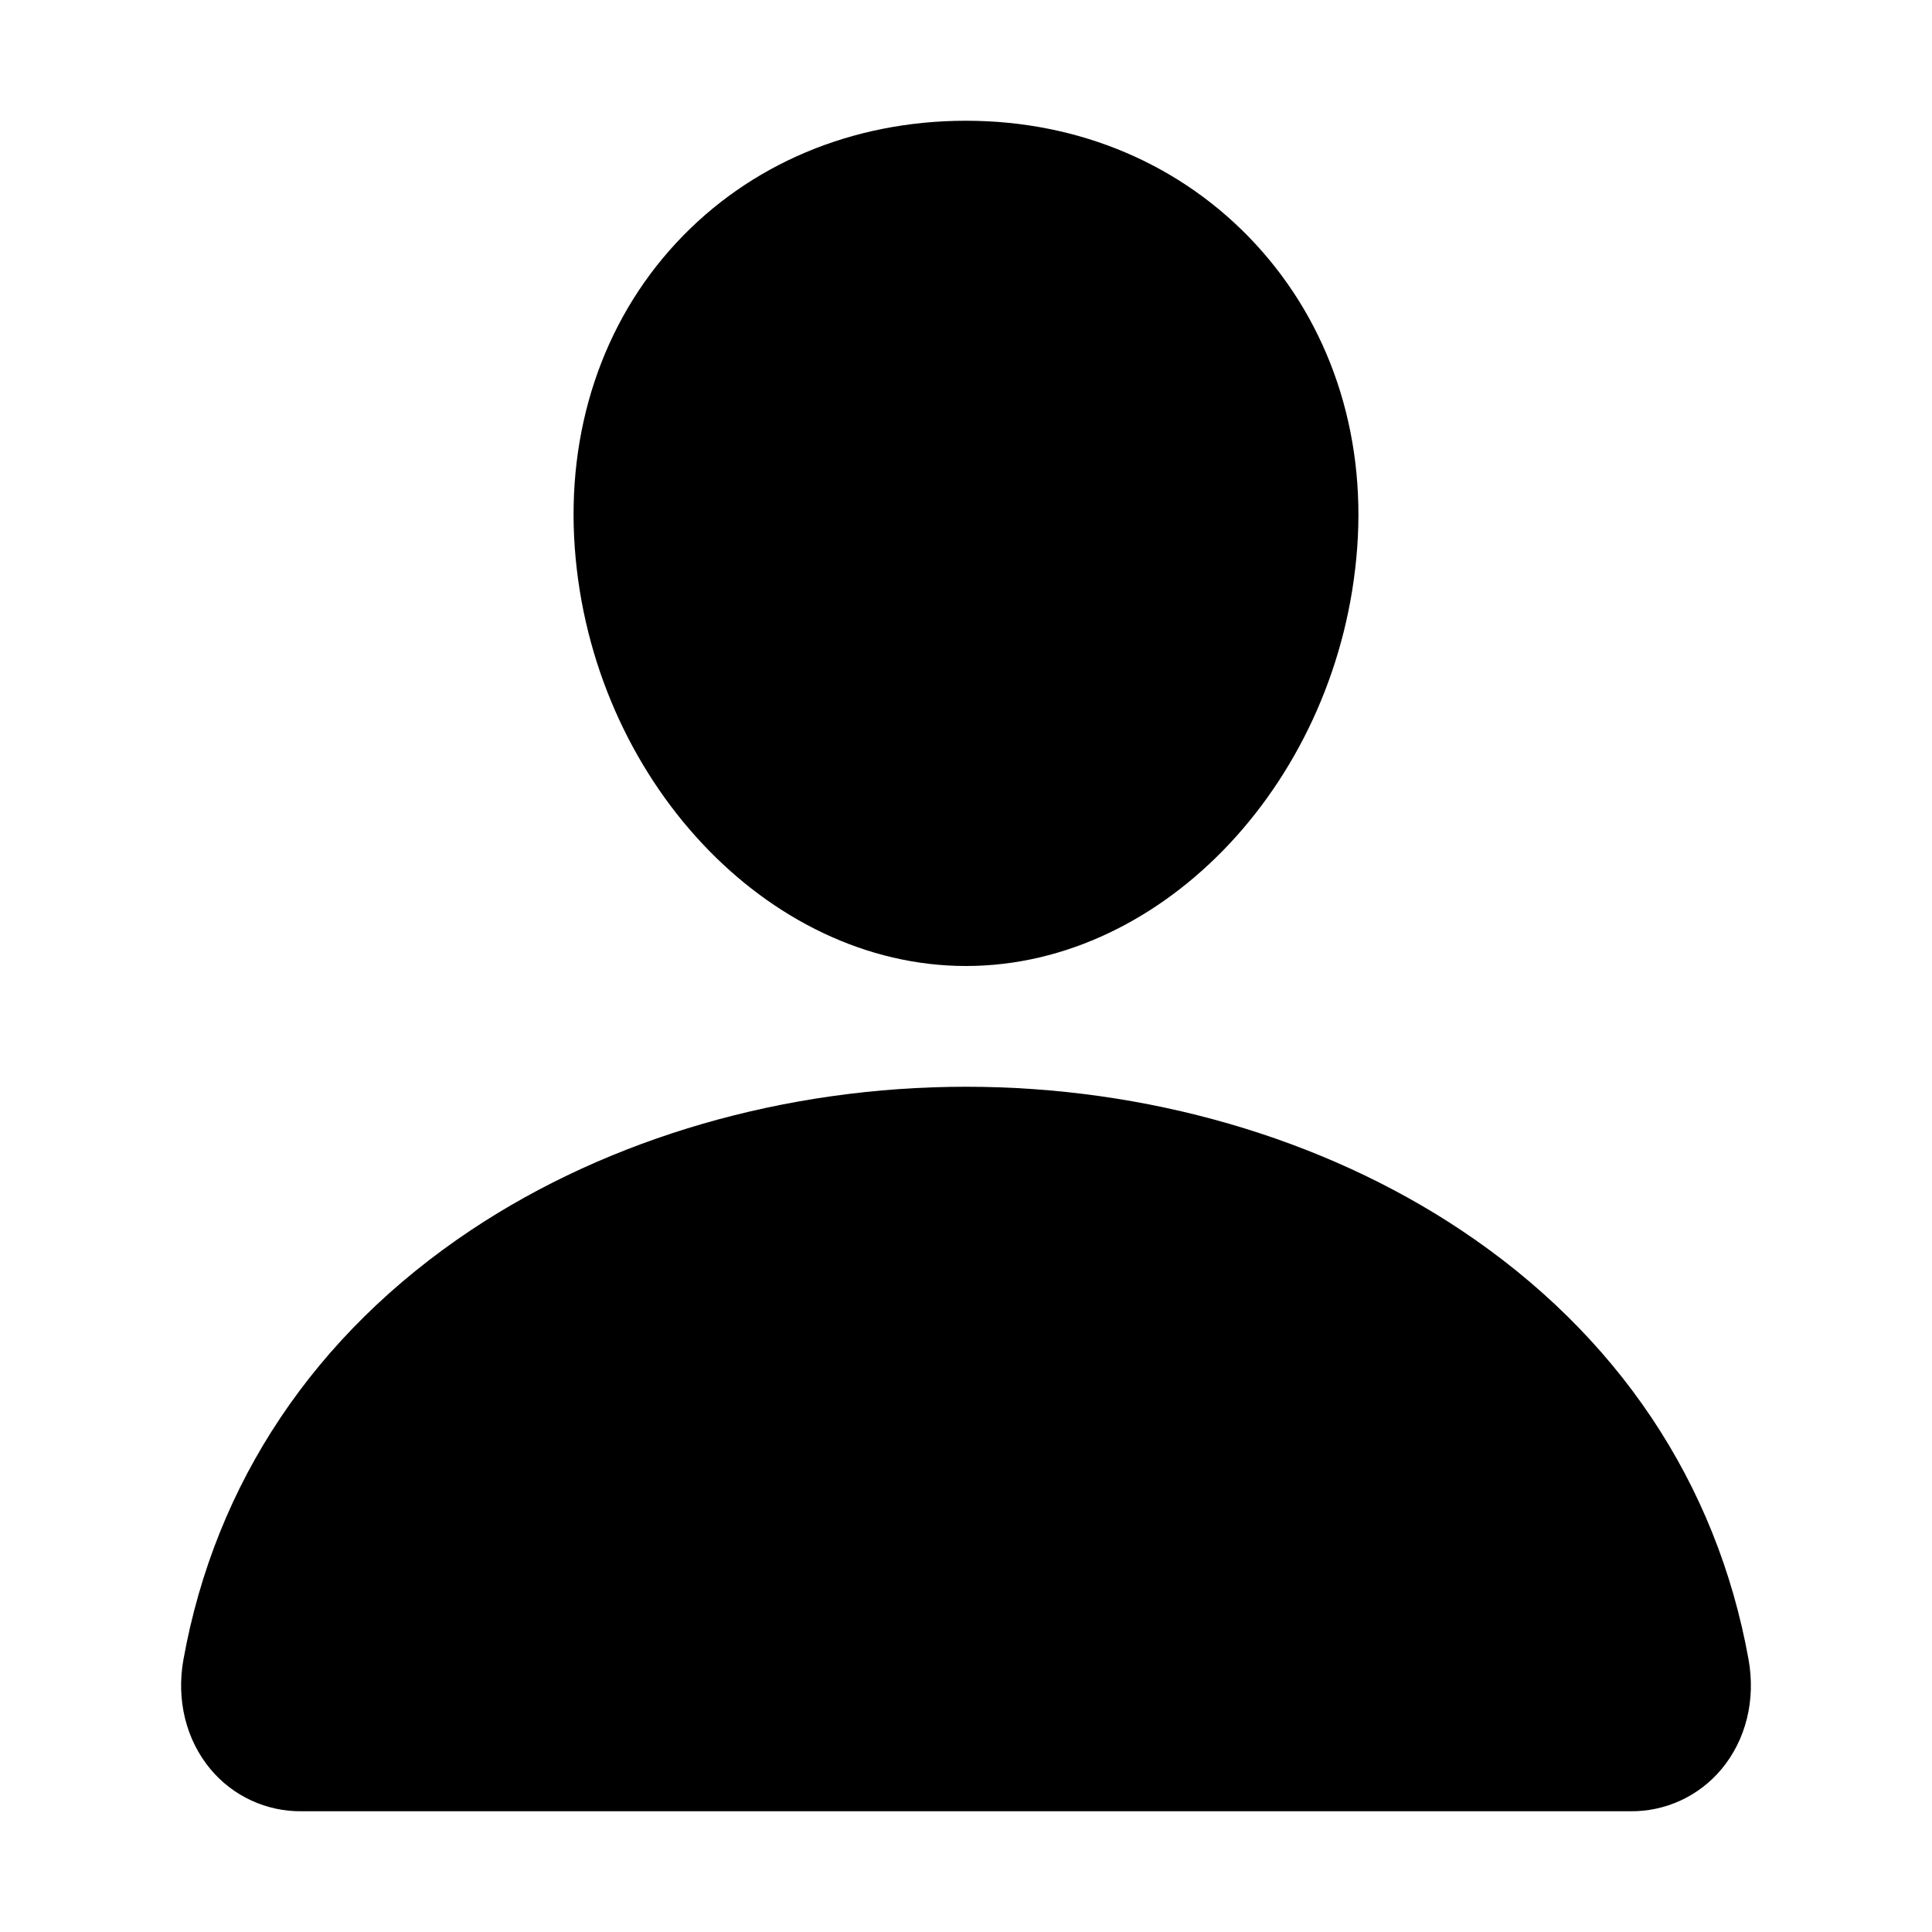
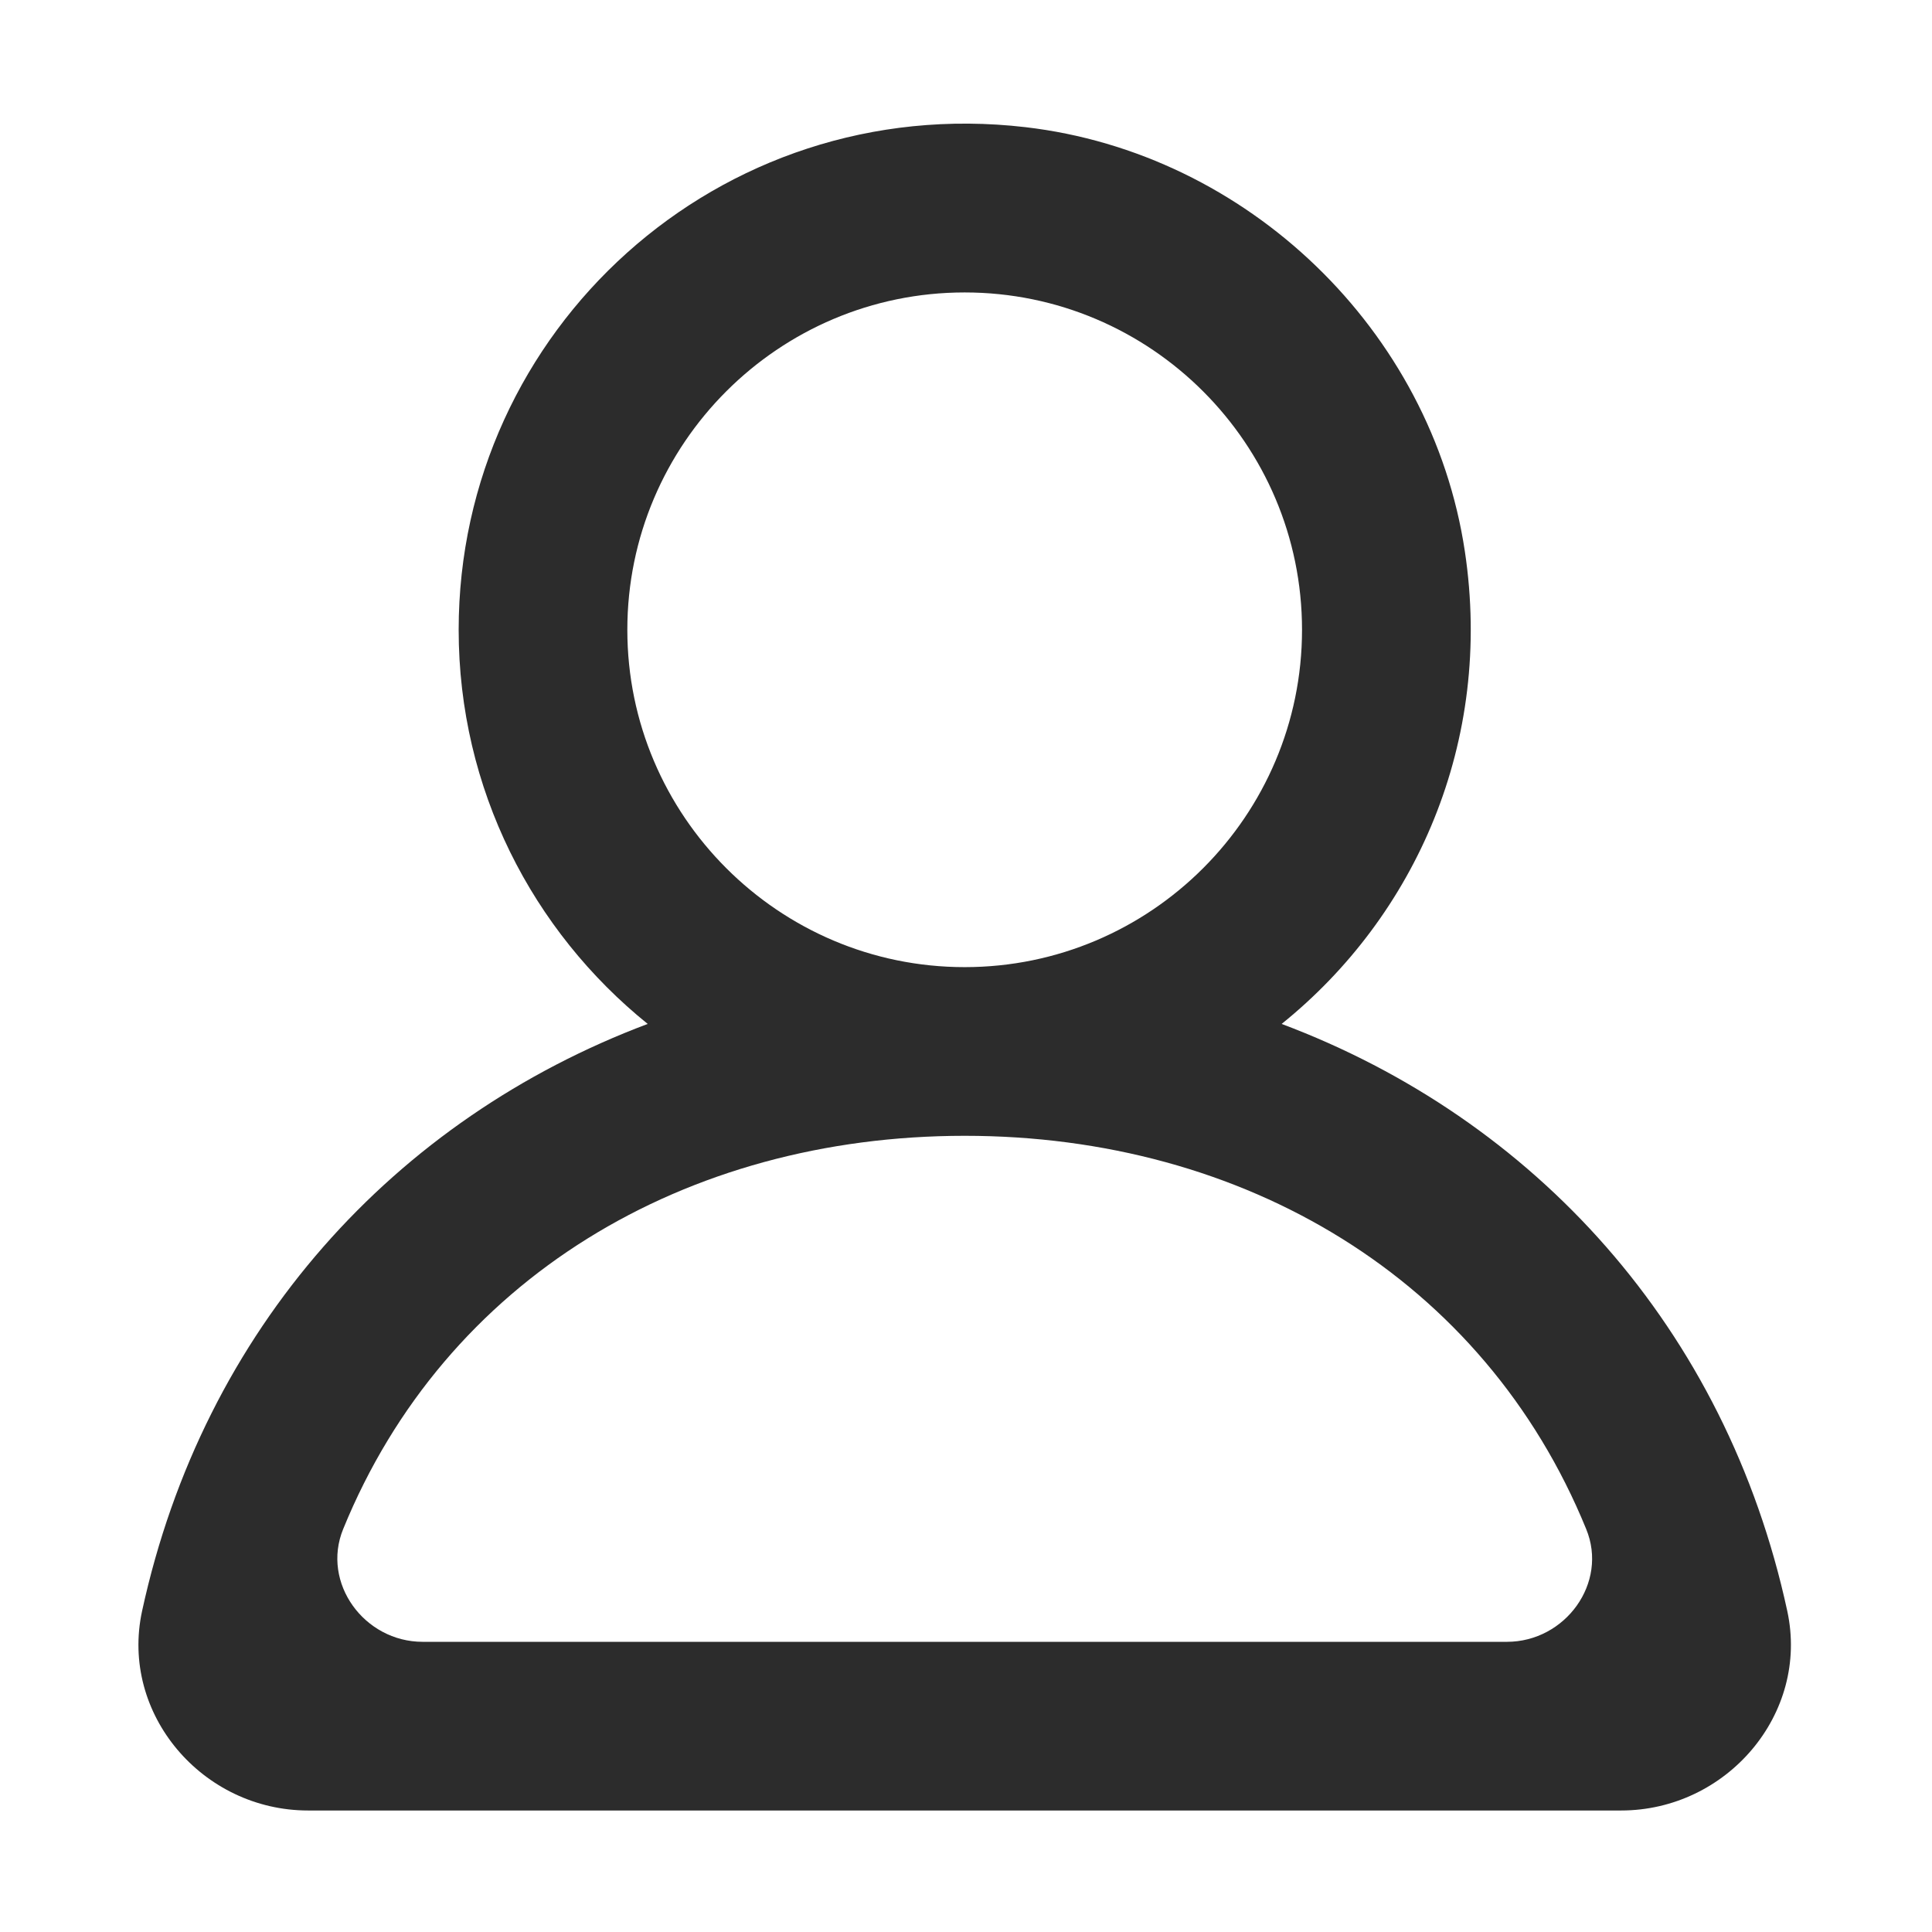
- <svg xmlns="http://www.w3.org/2000/svg" class="ionicon" viewBox="0 0 512 512">
-   <path d="M332.64 64.58C313.18 43.57 286 32 256 32c-30.16 0-57.43 11.5-76.8 32.38-19.58 21.11-29.12 49.8-26.88 80.78C156.76 206.28 203.27 256 256 256s99.16-49.71 103.67-110.82c2.27-30.7-7.33-59.33-27.03-80.6zM432 480H80a31 31 0 01-24.2-11.13c-6.5-7.77-9.12-18.38-7.18-29.11C57.06 392.94 83.4 353.61 124.8 326c36.78-24.51 83.37-38 131.2-38s94.42 13.5 131.2 38c41.4 27.6 67.74 66.93 76.18 113.75 1.94 10.73-.68 21.34-7.18 29.11A31 31 0 01432 480z" />
+ <svg xmlns="http://www.w3.org/2000/svg" t="1723086450618" class="icon" viewBox="0 0 1024 1024" version="1.1" p-id="7234" width="200" height="200">
+   <path d="M947.3 853.9c-32.5-150.1-134.1-260.9-268-311.2 70.9-57.1 112.3-149.4 97.1-250.5C758.8 175 661.2 81.1 543.5 67.4 381 48.5 243.1 175 243.1 333.8c0 84.5 39.2 159.7 100.2 208.9-133.8 50.3-235.4 161.1-268 311.2-11.8 54.6 32.1 105.7 88 105.7h695.9c55.9 0 99.9-51.1 88.1-105.7zM332.5 333.8c0-98.6 80.2-178.8 178.8-178.8s178.8 80.2 178.8 178.8-80.2 178.8-178.8 178.8-178.8-80.3-178.8-178.8z m466.2 536.4H224c-30.9 0-53.8-31.2-42.1-59.8C236 677.8 363.2 602 511.3 602c148.2 0 275.3 75.9 329.4 208.4 11.8 28.6-11.1 59.8-42 59.8z" p-id="7235" fill="#2c2c2c" />
</svg>
